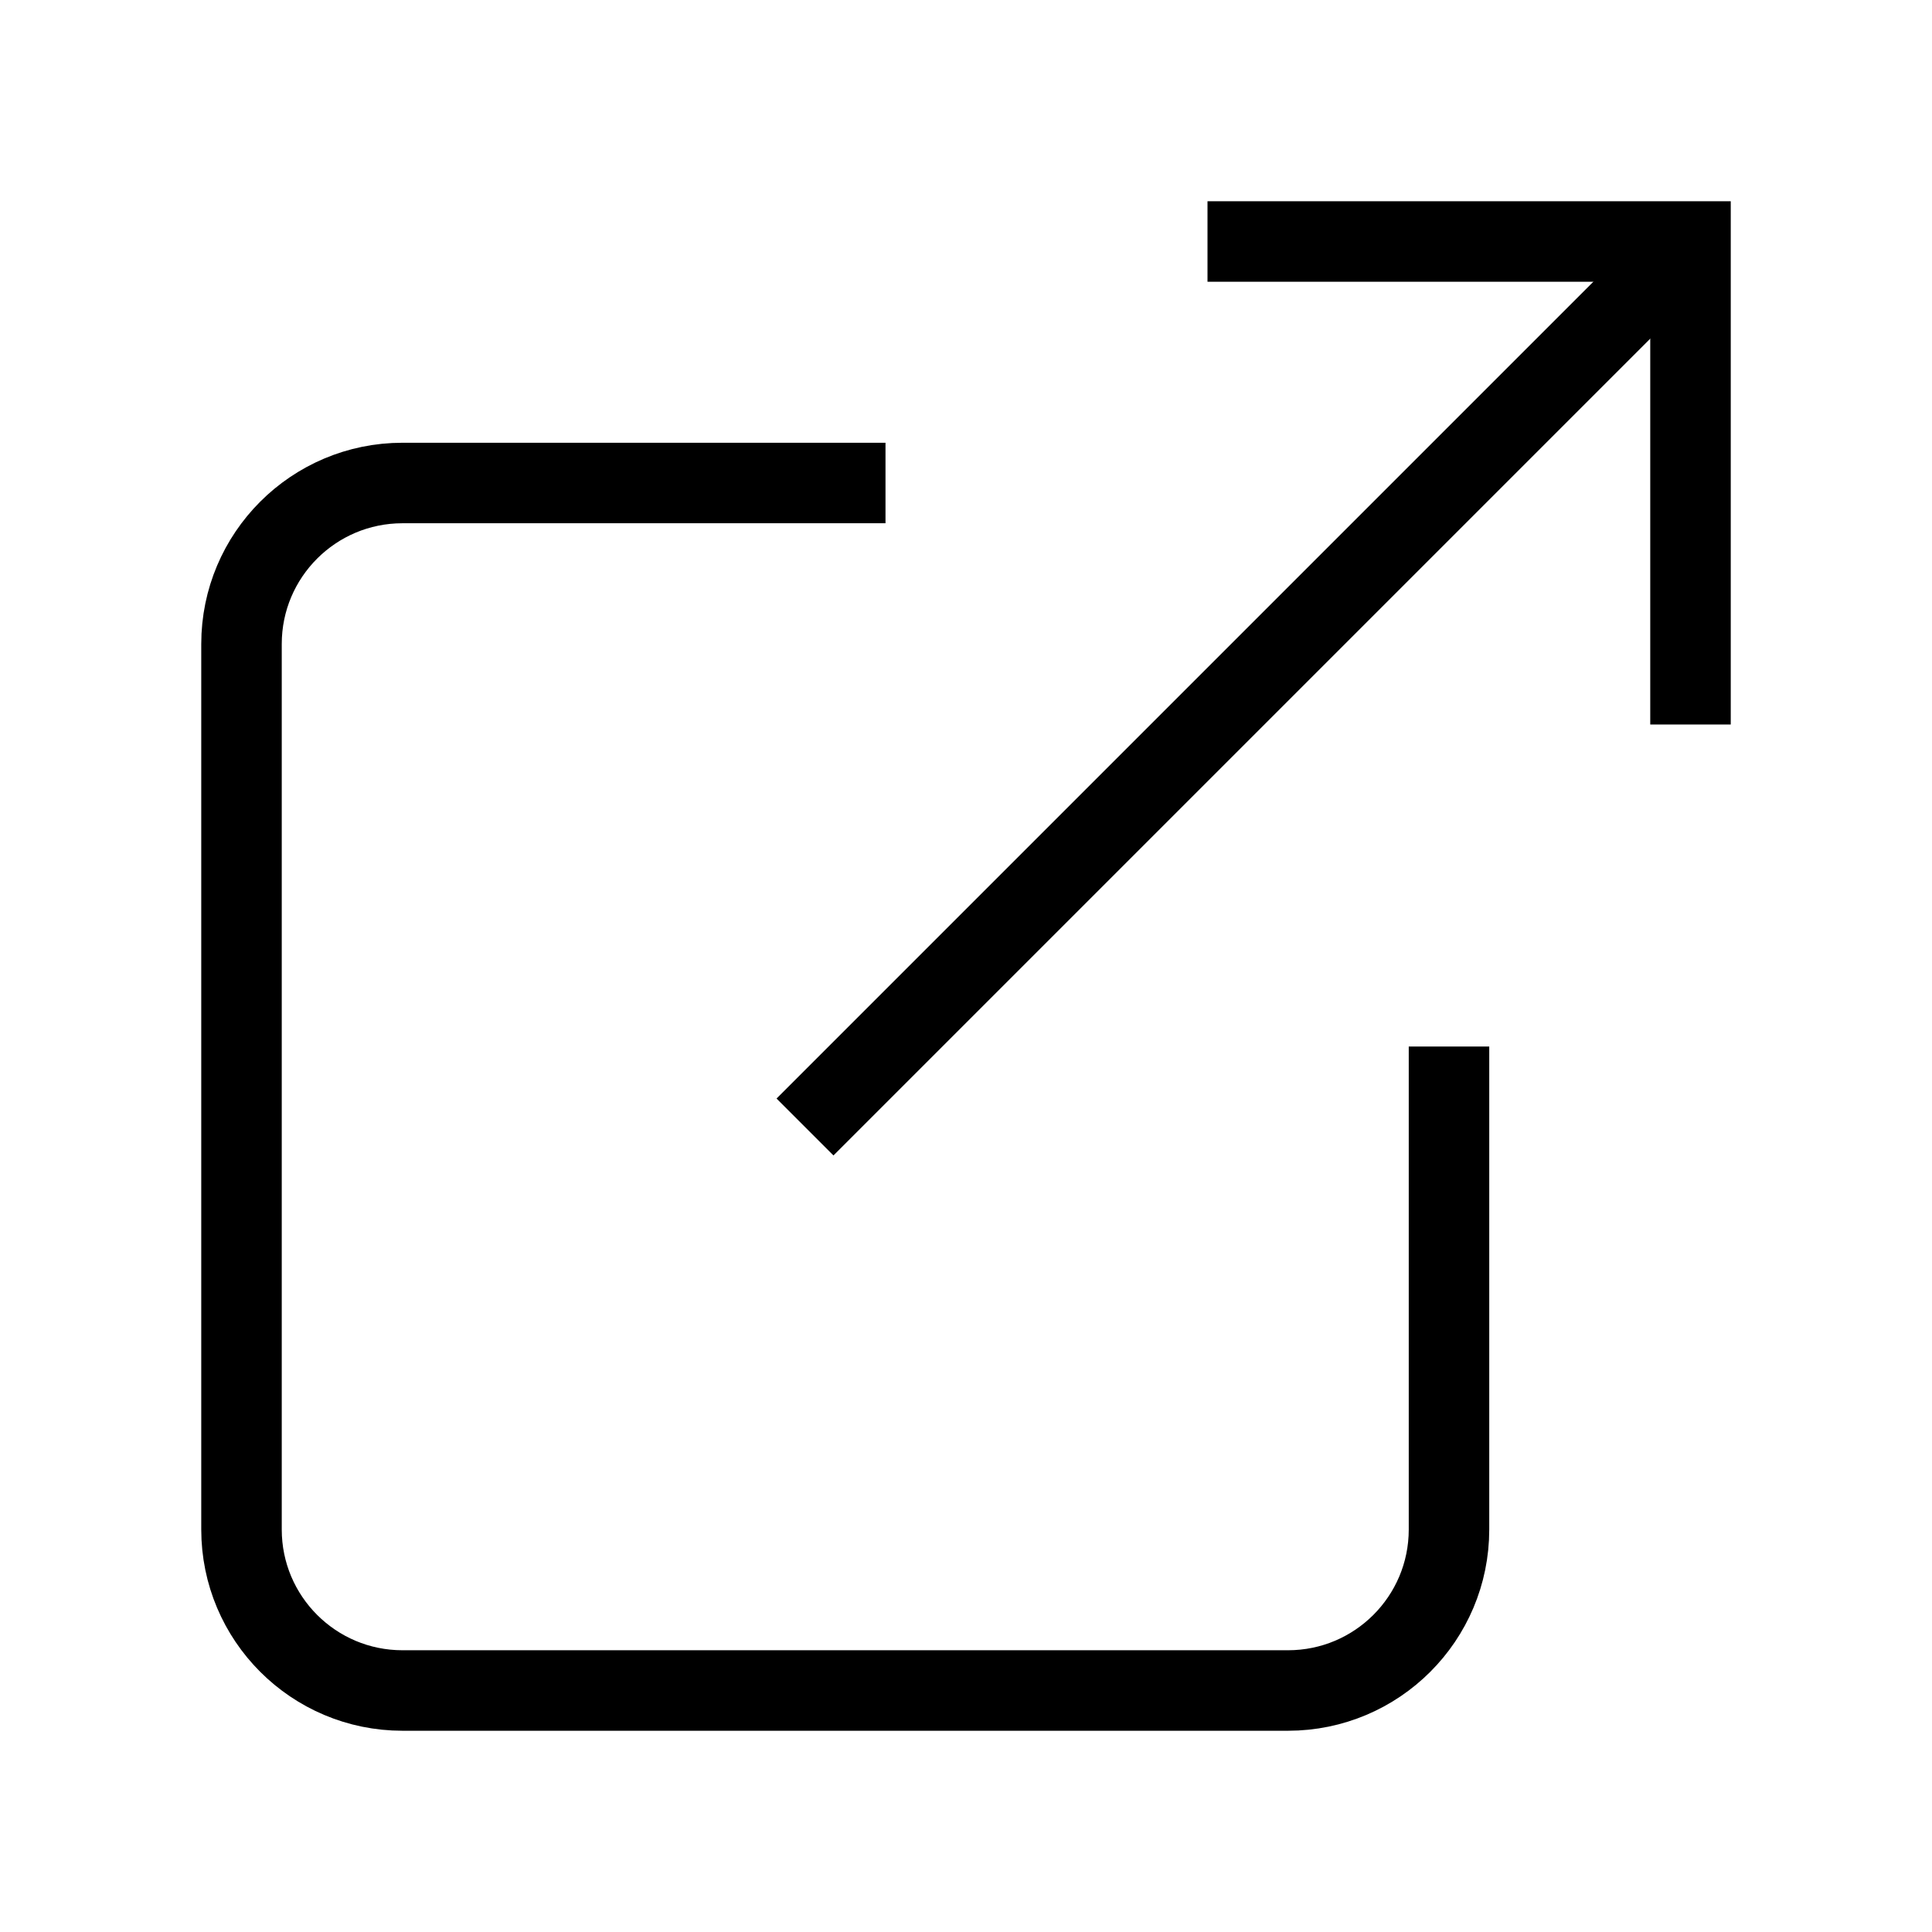
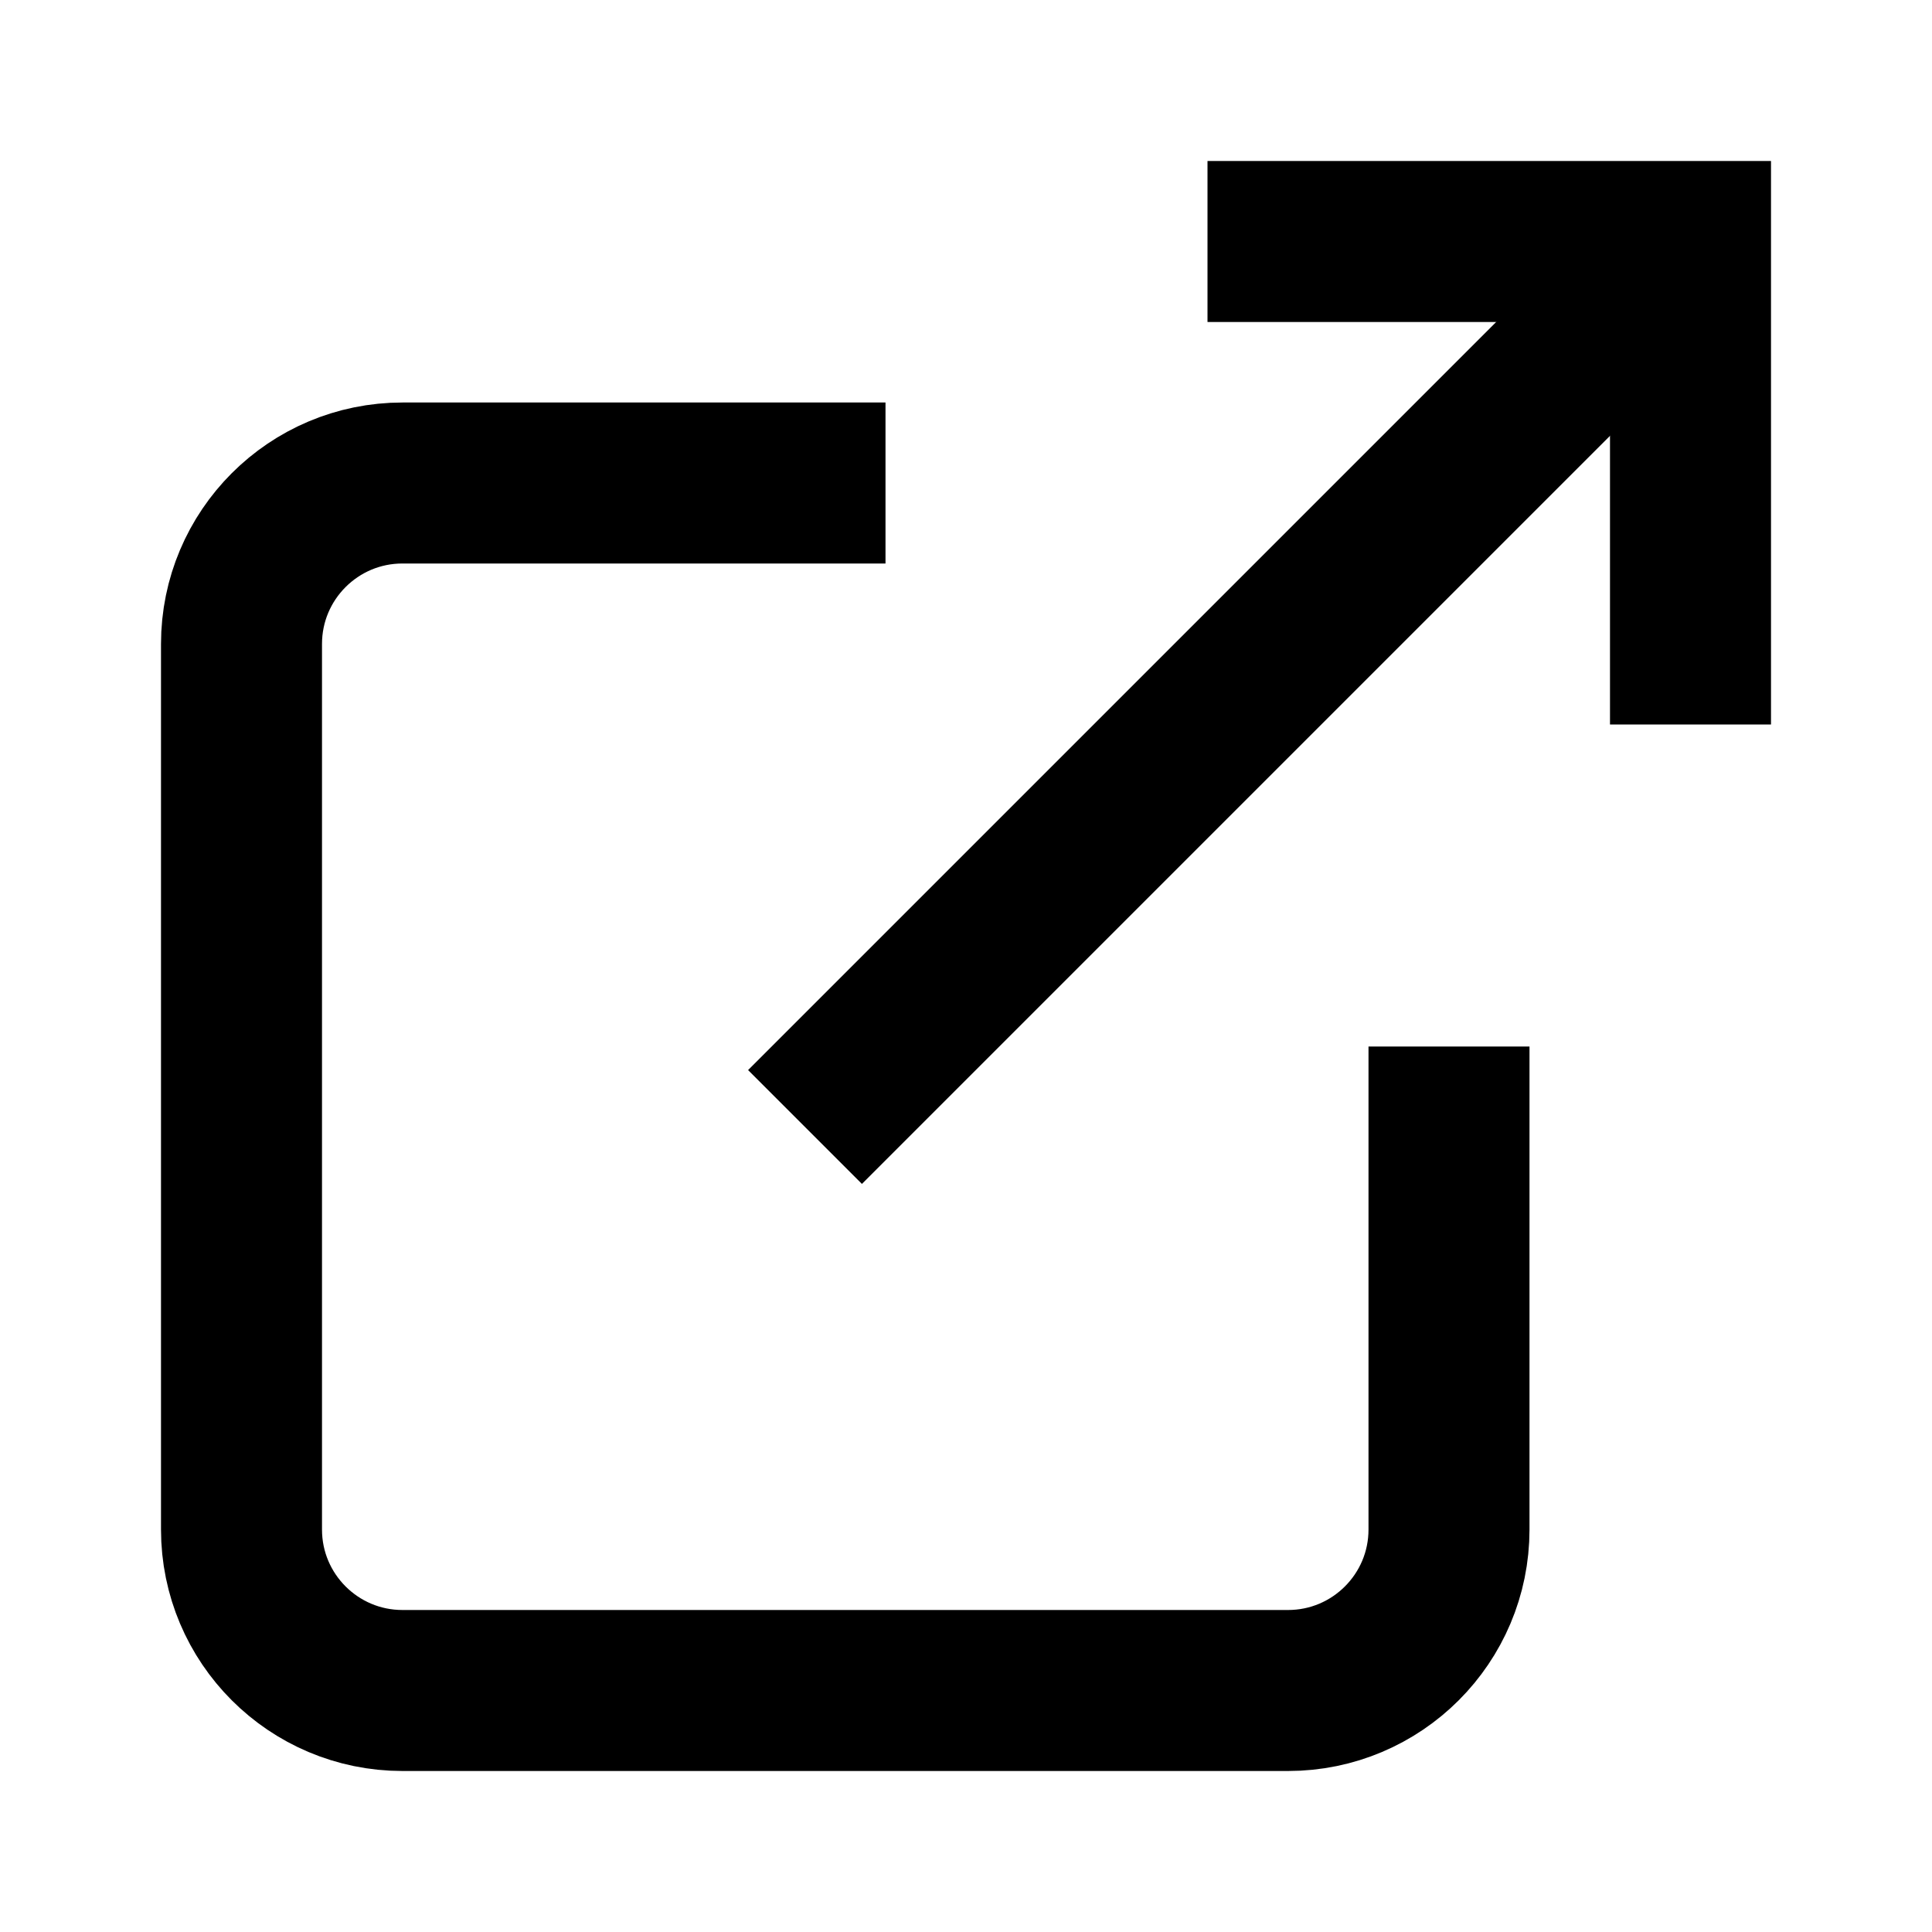
- <svg viewBox="0 0 24 24" focusable="false" role="presentation" aria-hidden="true" className="css-yyruks">
-   <g fill="none" stroke="currentColor" strokeLinecap="full" strokeWidth="2">
+ <svg viewBox="0 0 24 24" focusable="false" role="presentation" aria-hidden="true" class="css-yyruks">
+   <g fill="none" stroke="currentColor" stroke-linecap="full" stroke-width="2">
    <path d="M18 13v6a2 2 0 0 1-2 2H5a2 2 0 0 1-2-2V8a2 2 0 0 1 2-2h6" />
    <path d="M15 3h6v6" />
    <path d="M10 14L21 3" />
  </g>
</svg>
